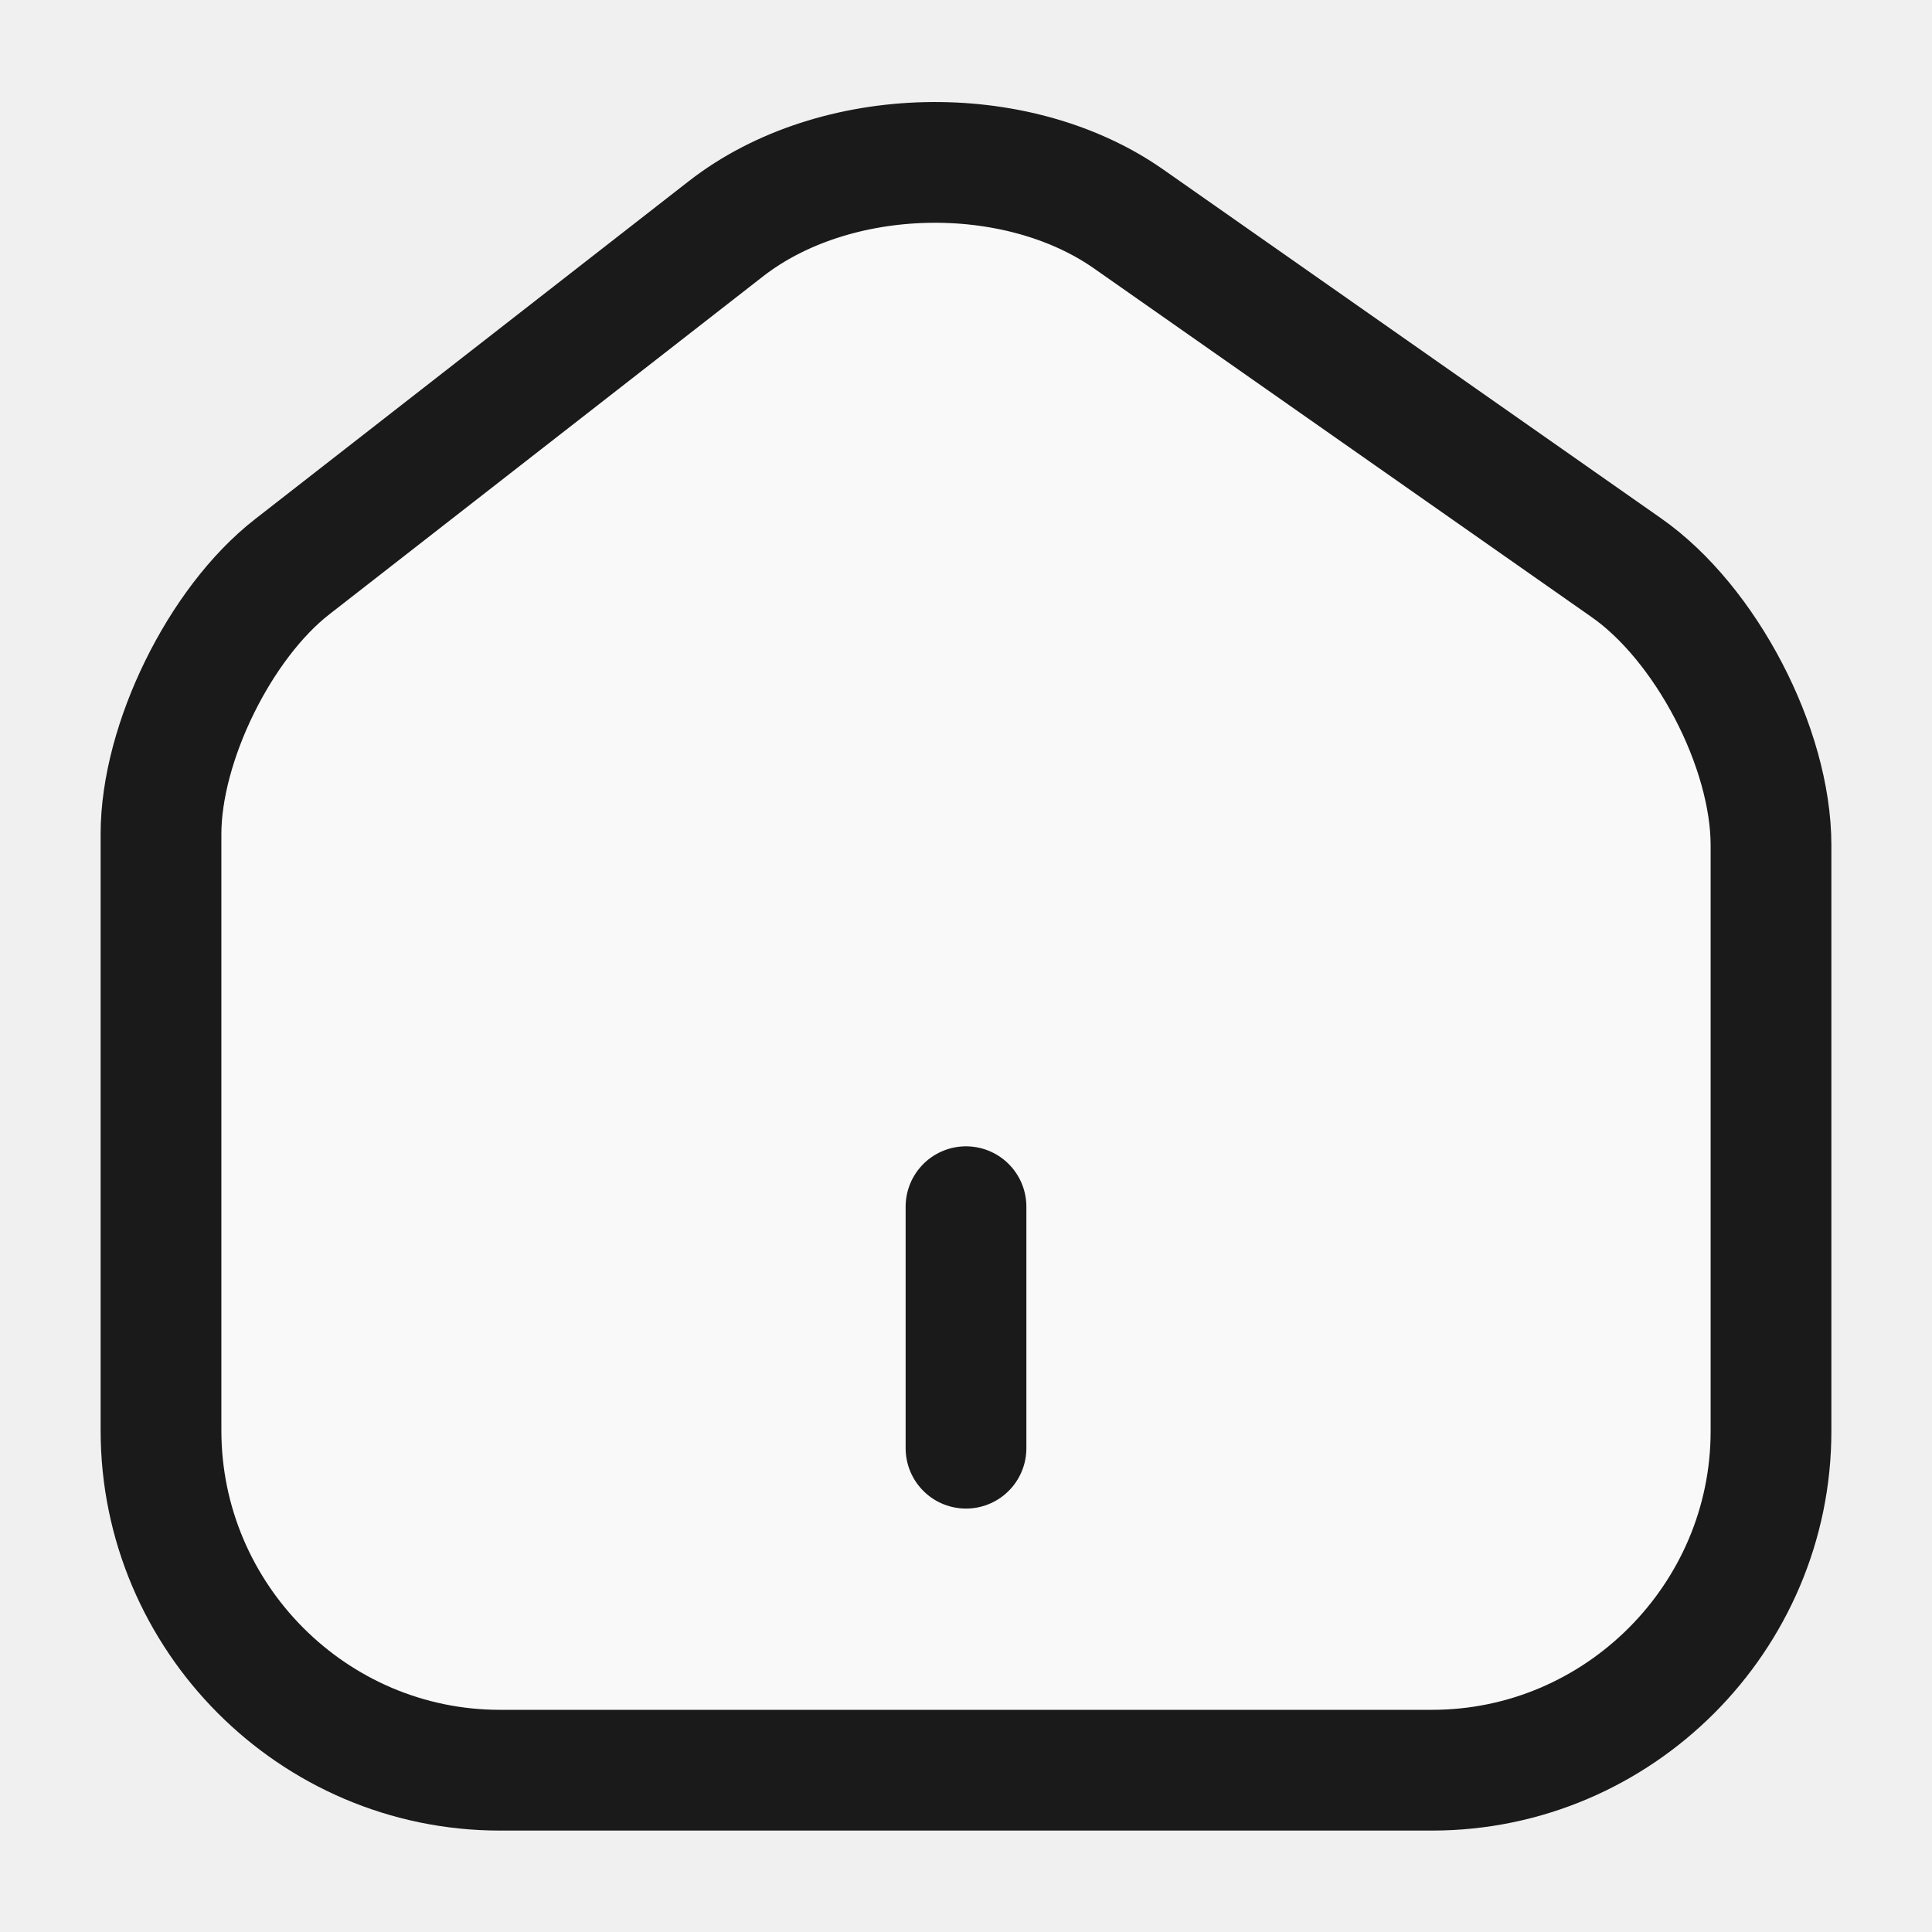
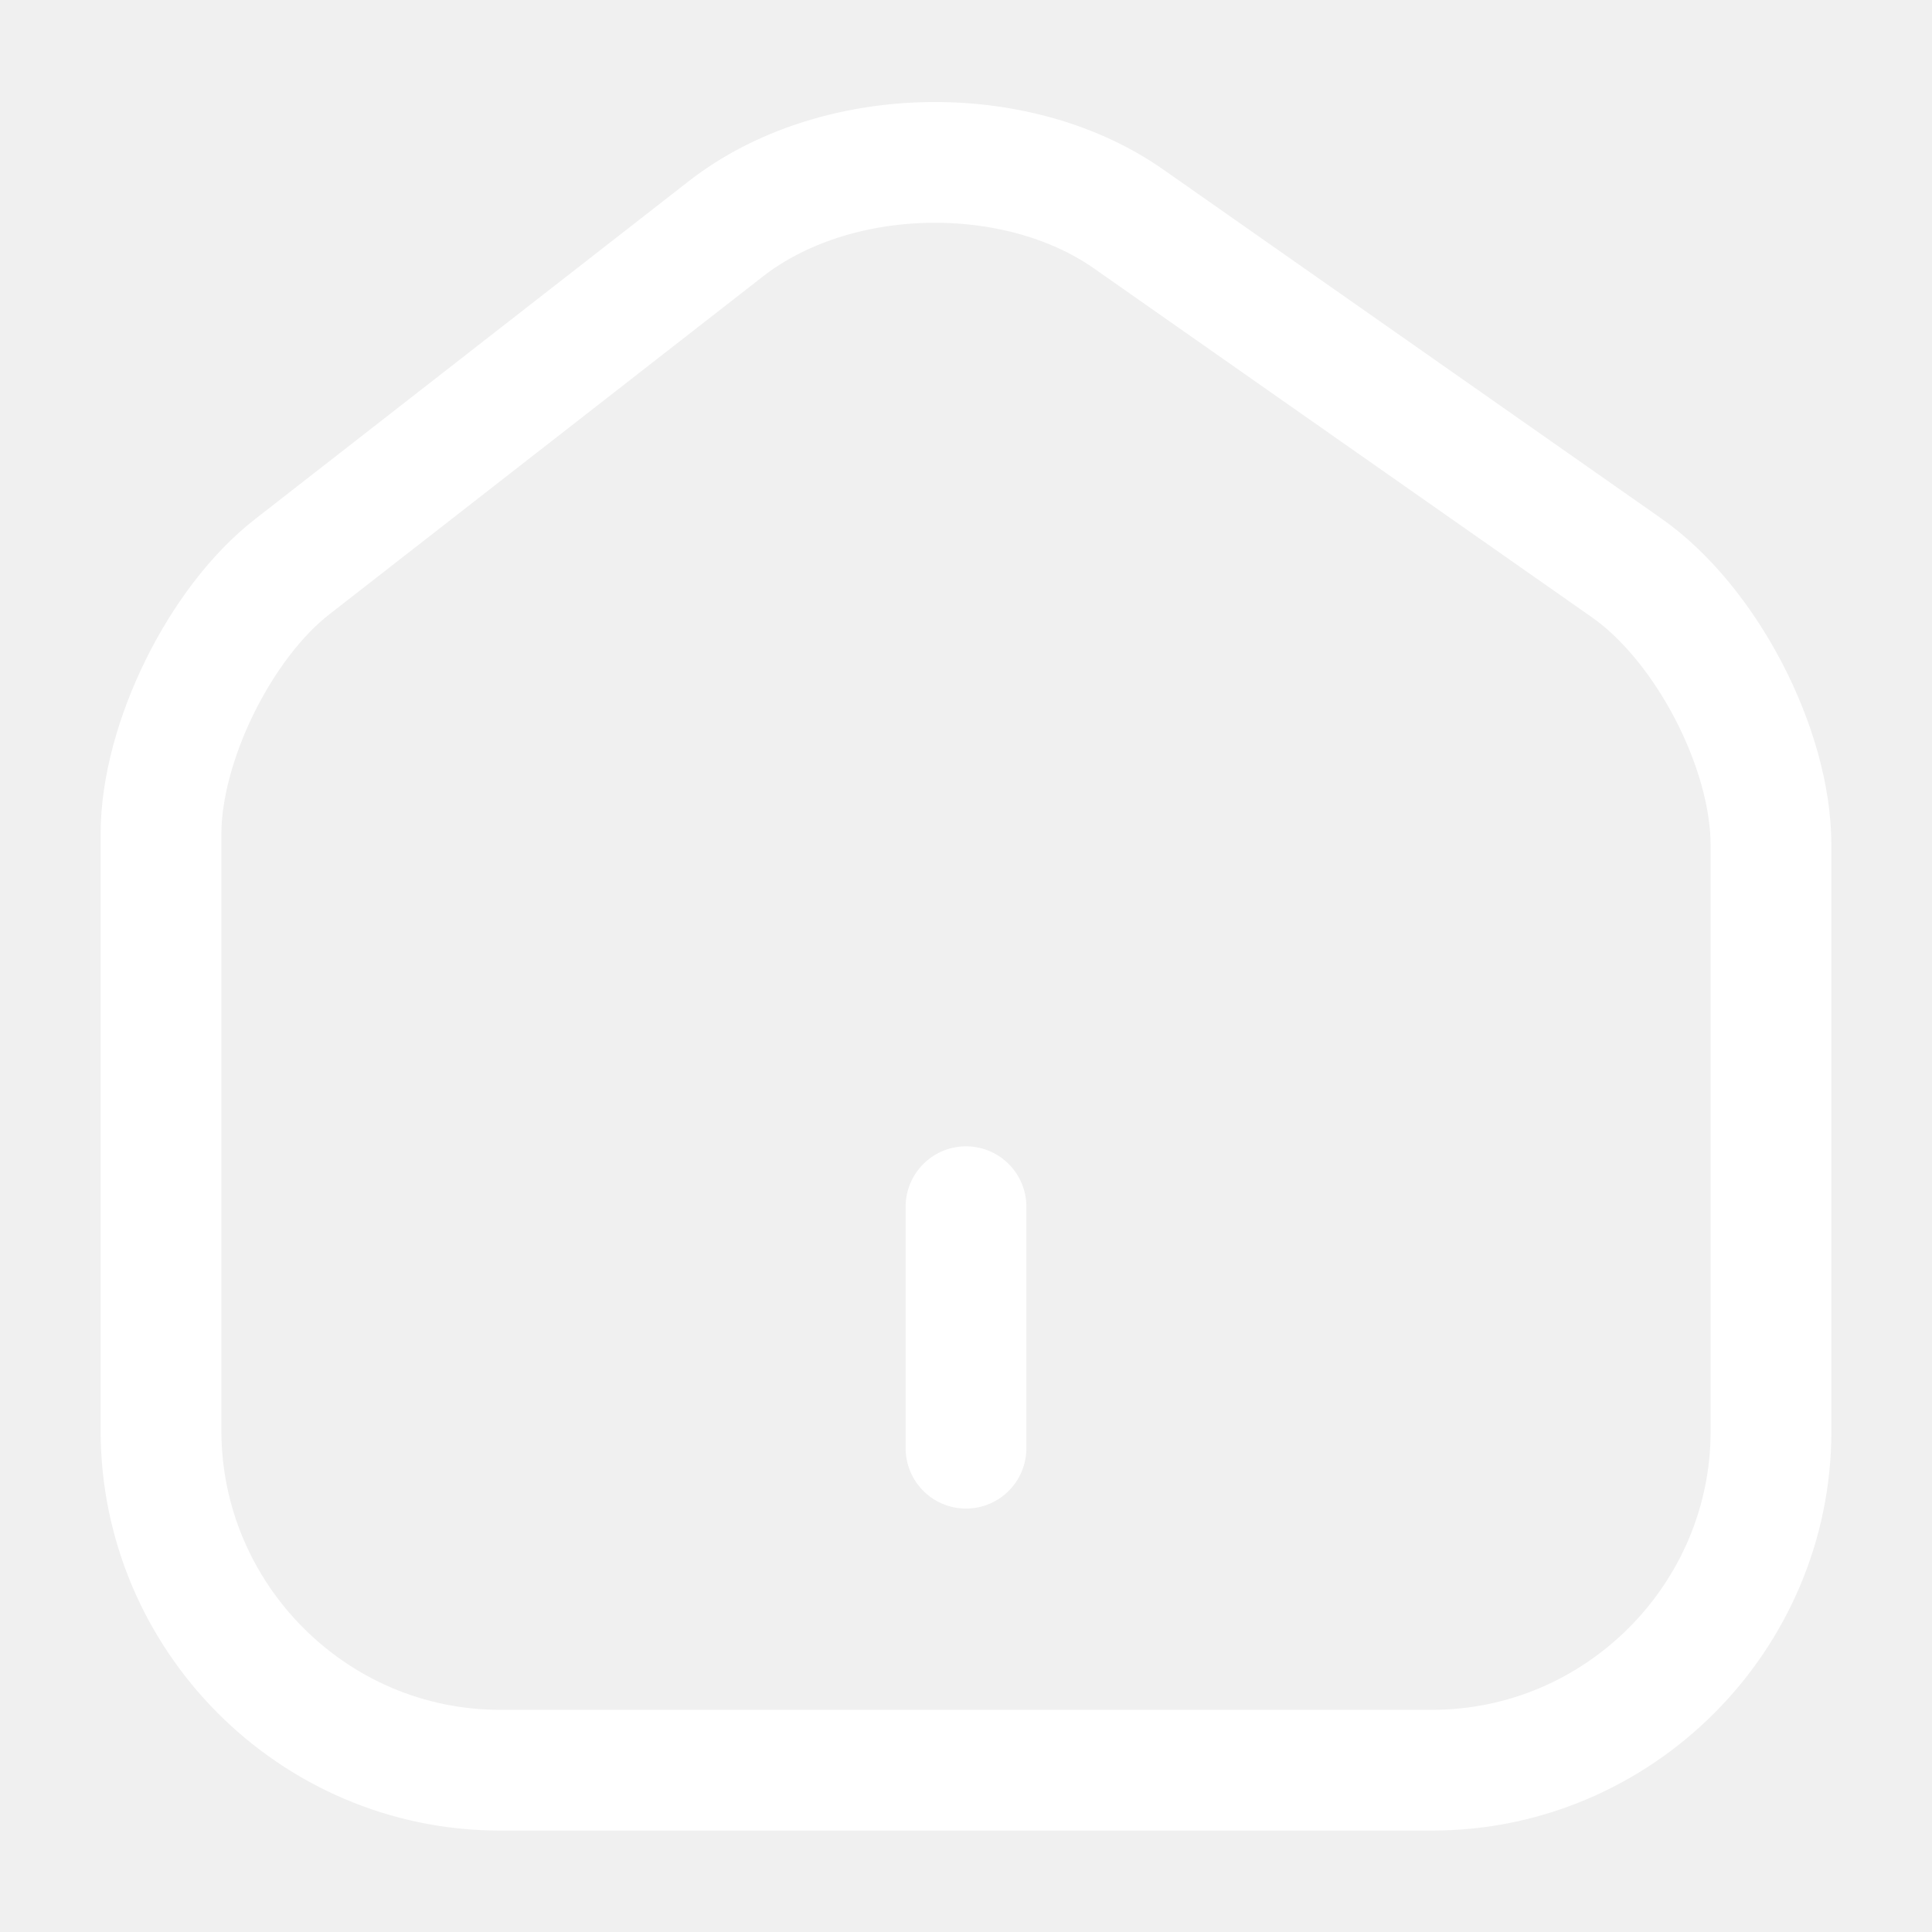
<svg xmlns="http://www.w3.org/2000/svg" width="24" height="24" viewBox="0 0 24 24" fill="none">
-   <path d="M9.02 2.84L3.63 7.04C2.73 7.74 2 9.23 2 10.36V17.77C2 20.09 3.89 21.99 6.21 21.99H17.79C20.11 21.99 22 20.09 22 17.78V10.5C22 9.29 21.19 7.74 20.2 7.05L14.02 2.72C12.62 1.74 10.37 1.79 9.02 2.84Z" fill="#F9F9F9" stroke="#1A1A1A" stroke-width="1.5" stroke-linecap="round" stroke-linejoin="round" />
-   <path d="M12 17.99V14.99V17.99Z" fill="#1A8EEA" />
-   <path d="M12 17.99V14.99" stroke="#1A1A1A" stroke-width="1.5" stroke-linecap="round" stroke-linejoin="round" />
+   <path d="M9.02 2.84L3.63 7.04C2.73 7.74 2 9.23 2 10.36V17.77C2 20.09 3.89 21.99 6.21 21.99H17.79C20.11 21.99 22 20.09 22 17.78V10.5C22 9.29 21.19 7.74 20.2 7.05L14.02 2.72C12.62 1.74 10.37 1.79 9.02 2.84Z" stroke="white" stroke-width="1.5" stroke-linecap="round" stroke-linejoin="round" />
+   <path d="M12 17.99V14.99" stroke="white" stroke-width="1.5" stroke-linecap="round" stroke-linejoin="round" />
</svg>
